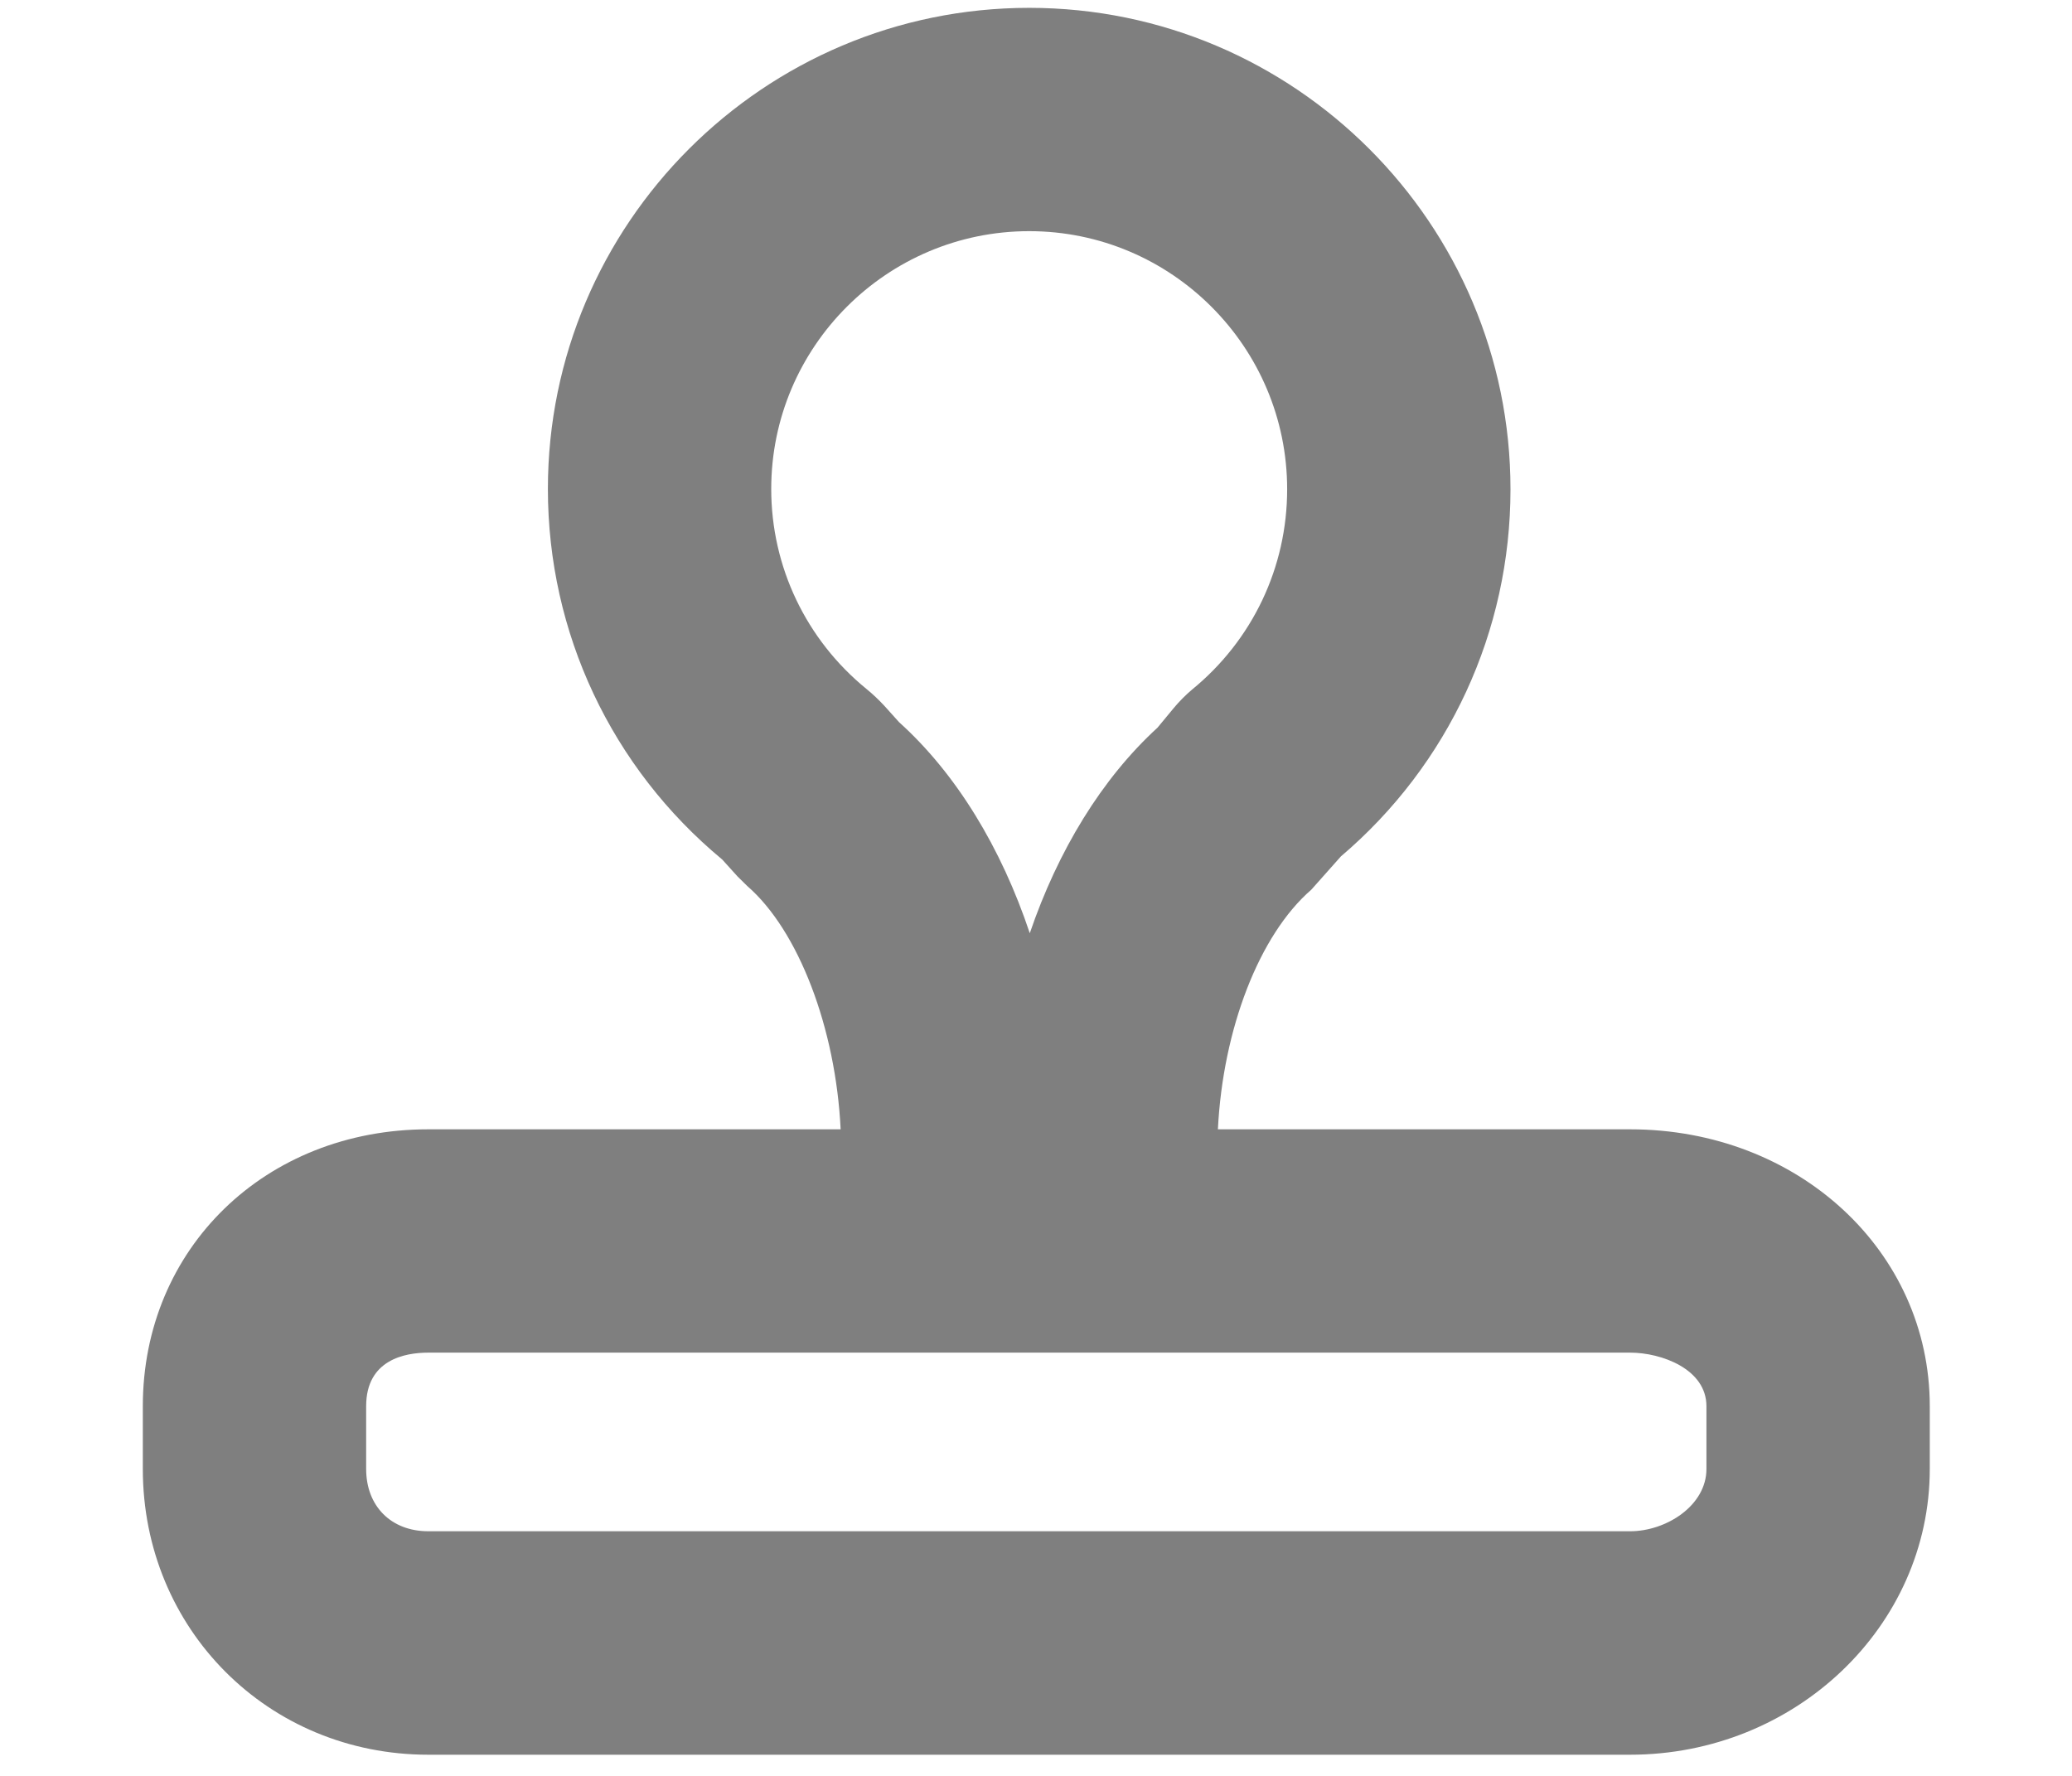
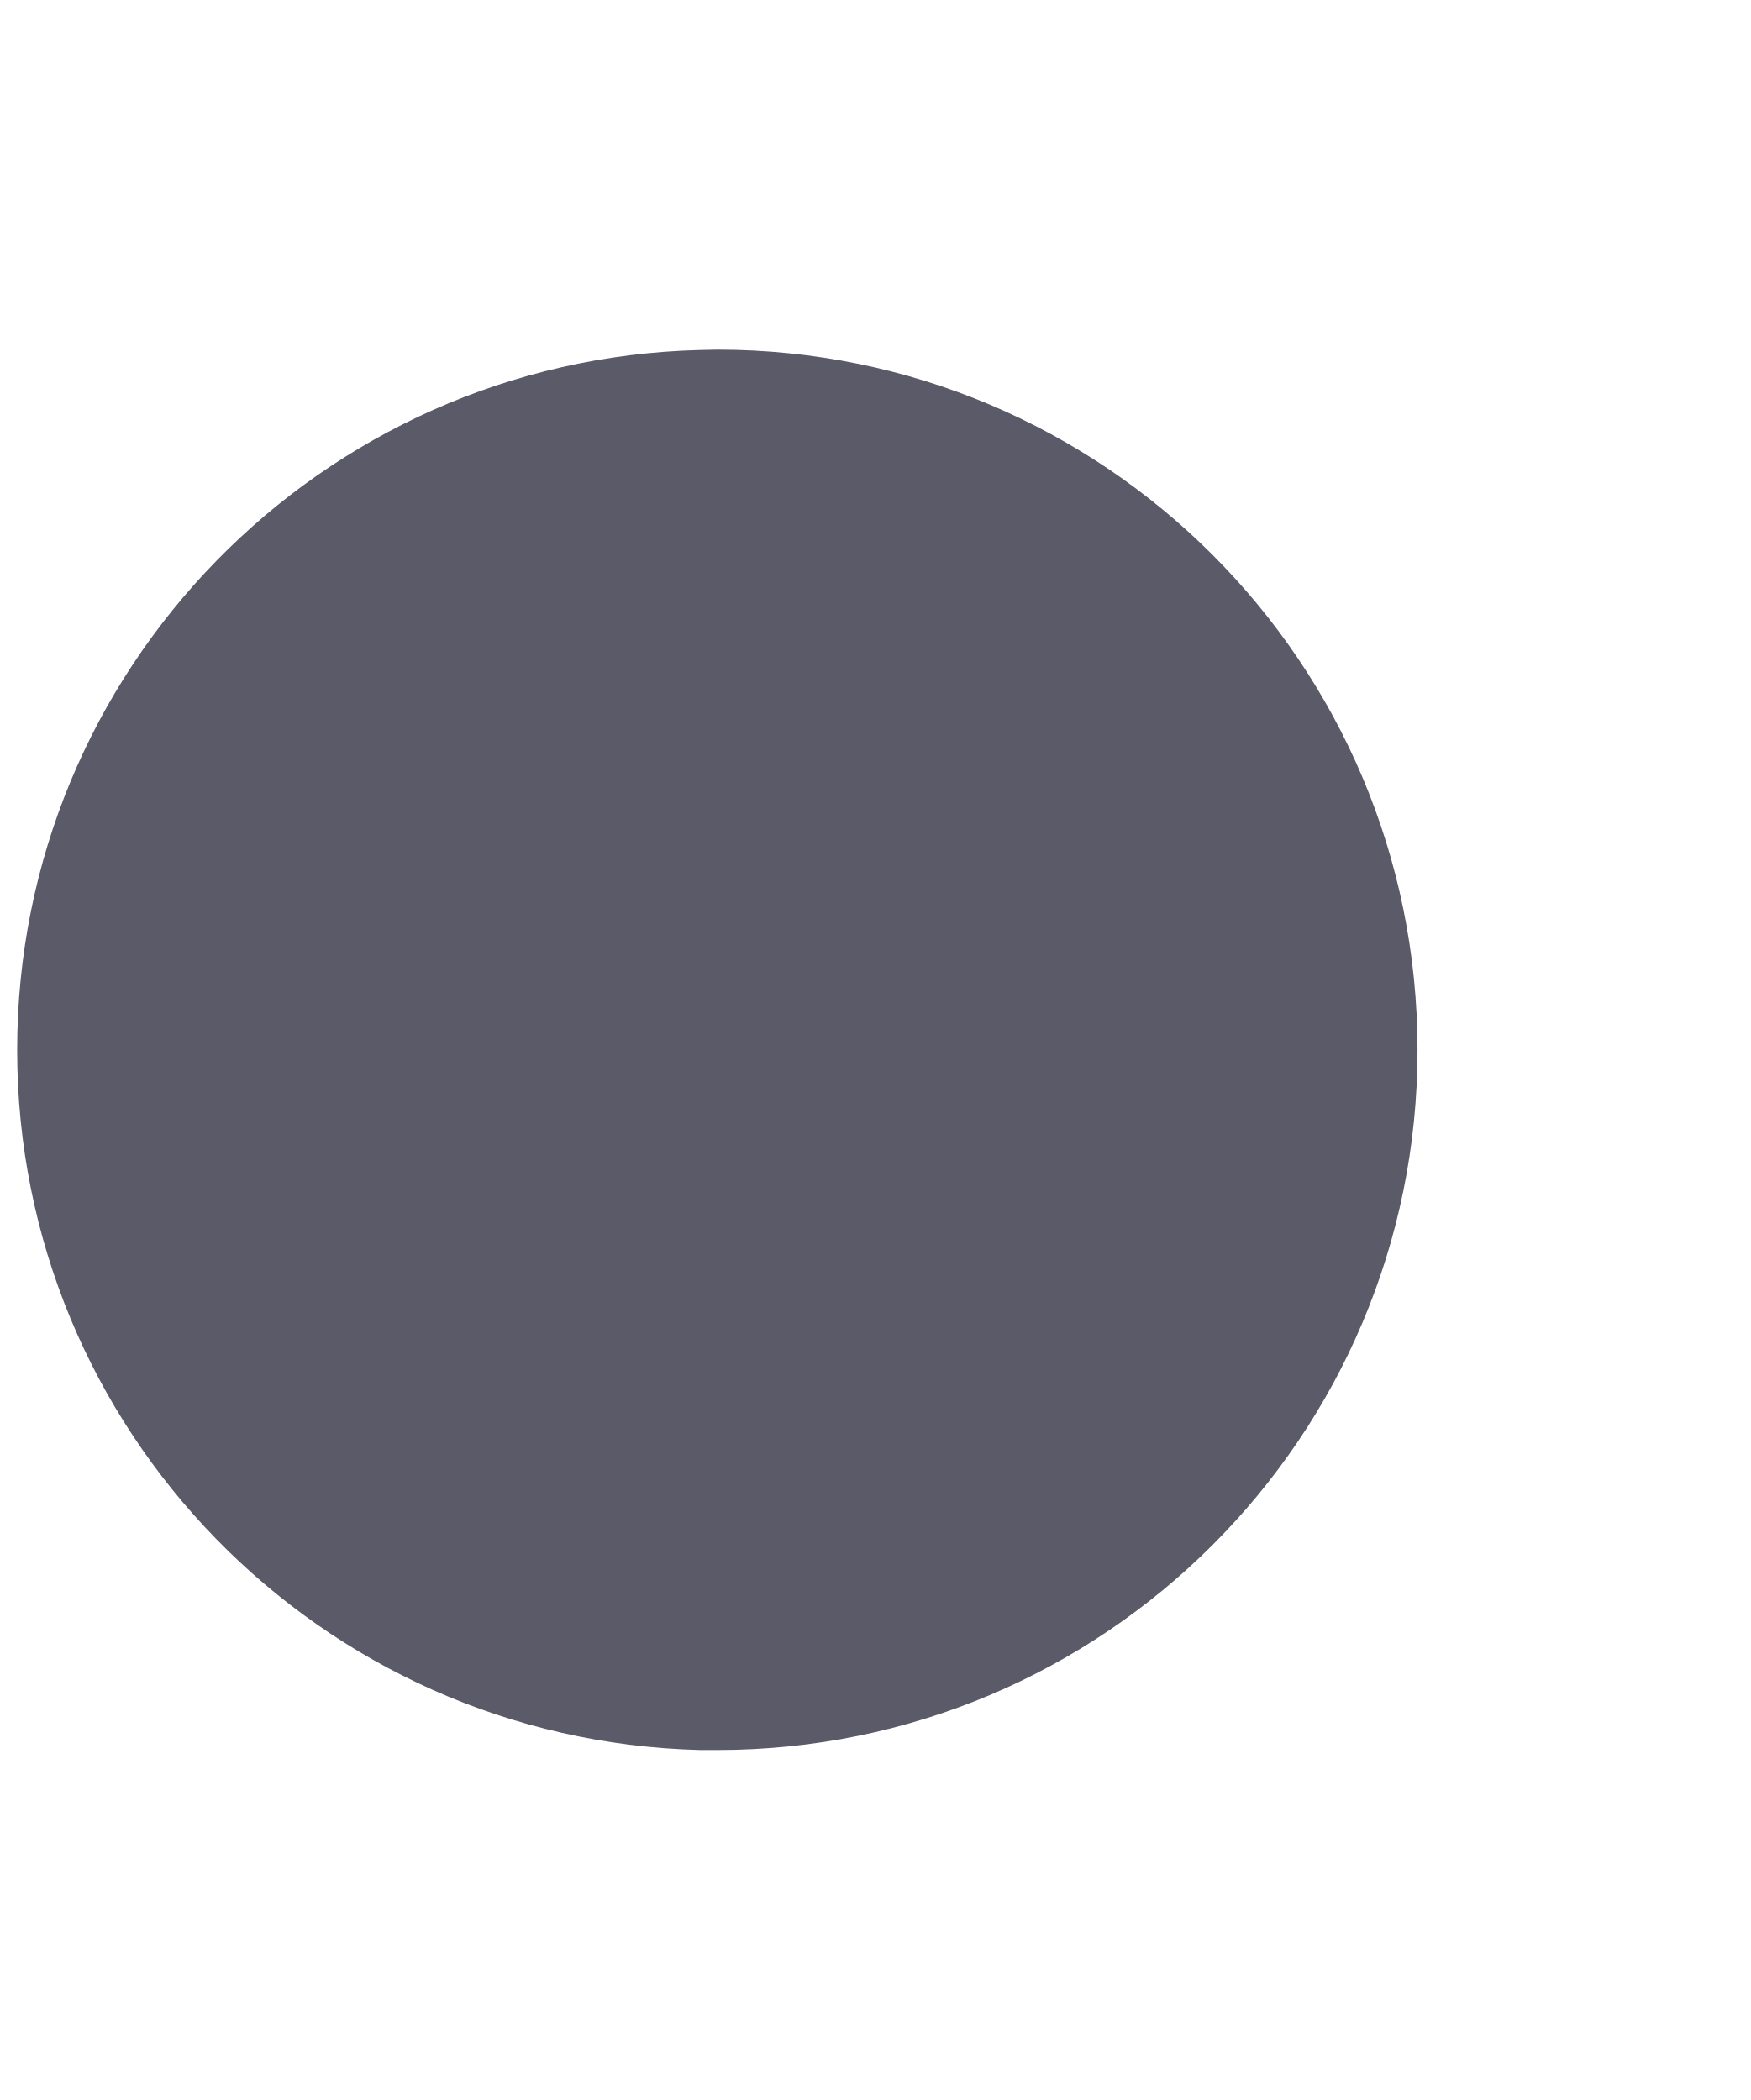
- <svg xmlns="http://www.w3.org/2000/svg" version="1.1" width="14px" height="12px">
-   <g transform="matrix(1 0 0 1 -37 -781 )">
-     <path d="M 13.039 9.926  C 13.039 10.99  12.13 11.857  11.014 11.857  L 2.894 11.857  C 1.812 11.857  0.965 11.008  0.965 9.926  L 0.965 9.502  C 0.965 8.435  1.794 7.631  2.894 7.631  L 5.68 7.631  C 5.647 6.948  5.396 6.288  5.049 5.987  L 4.983 5.922  L 4.88 5.808  C 4.131 5.187  3.702 4.276  3.702 3.304  C 3.702 1.511  5.161 0.053  6.954 0.053  C 8.747 0.053  10.206 1.512  10.206 3.306  C 10.206 4.267  9.789 5.167  9.06 5.787  L 8.86 6.012  C 8.508 6.317  8.263 6.954  8.229 7.631  L 11.014 7.631  C 12.149 7.631  13.039 8.453  13.039 9.502  L 13.039 9.926  Z M 11.014 9.14  L 2.894 9.14  C 2.737 9.14  2.474 9.187  2.474 9.502  L 2.474 9.926  C 2.474 10.178  2.643 10.347  2.894 10.347  L 11.014 10.347  C 11.258 10.347  11.53 10.174  11.53 9.926  L 11.53 9.502  C 11.53 9.252  11.228 9.14  11.014 9.14  Z M 5.976 4.77  L 6.075 4.88  C 6.461 5.228  6.765 5.728  6.958 6.306  C 7.149 5.746  7.445 5.261  7.821 4.917  L 7.931 4.784  C 7.965 4.743  8.011 4.696  8.054 4.66  C 8.464 4.325  8.697 3.832  8.697 3.306  C 8.697 2.344  7.915 1.562  6.954 1.562  C 5.993 1.562  5.211 2.343  5.211 3.304  C 5.211 3.829  5.446 4.322  5.854 4.655  C 5.897 4.69  5.938 4.729  5.976 4.77  Z " fill-rule="nonzero" fill="#7f7f7f" stroke="none" transform="matrix(1 0 0 1 37 781 )" />
+ <svg xmlns="http://www.w3.org/2000/svg" version="1.1" width="5px" height="6px">
+   <g transform="matrix(1 0 0 1 -134 -11 )">
+     <path d="M 0.049 3  C 0.049 4.086  0.915 4.973  2 5  C 2.016 5  2.033 5  2.049 5  C 3.154 5  4.049 4.105  4.049 3  C 4.049 1.895  3.154 0.999  2.049 0.999  C 2.033 0.999  2.016 1  2 1  C 0.915 1.027  0.049 1.914  0.049 3  Z " fill-rule="nonzero" fill="#5a5a68" stroke="none" transform="matrix(1 0 0 1 134 11 )" />
  </g>
</svg>
